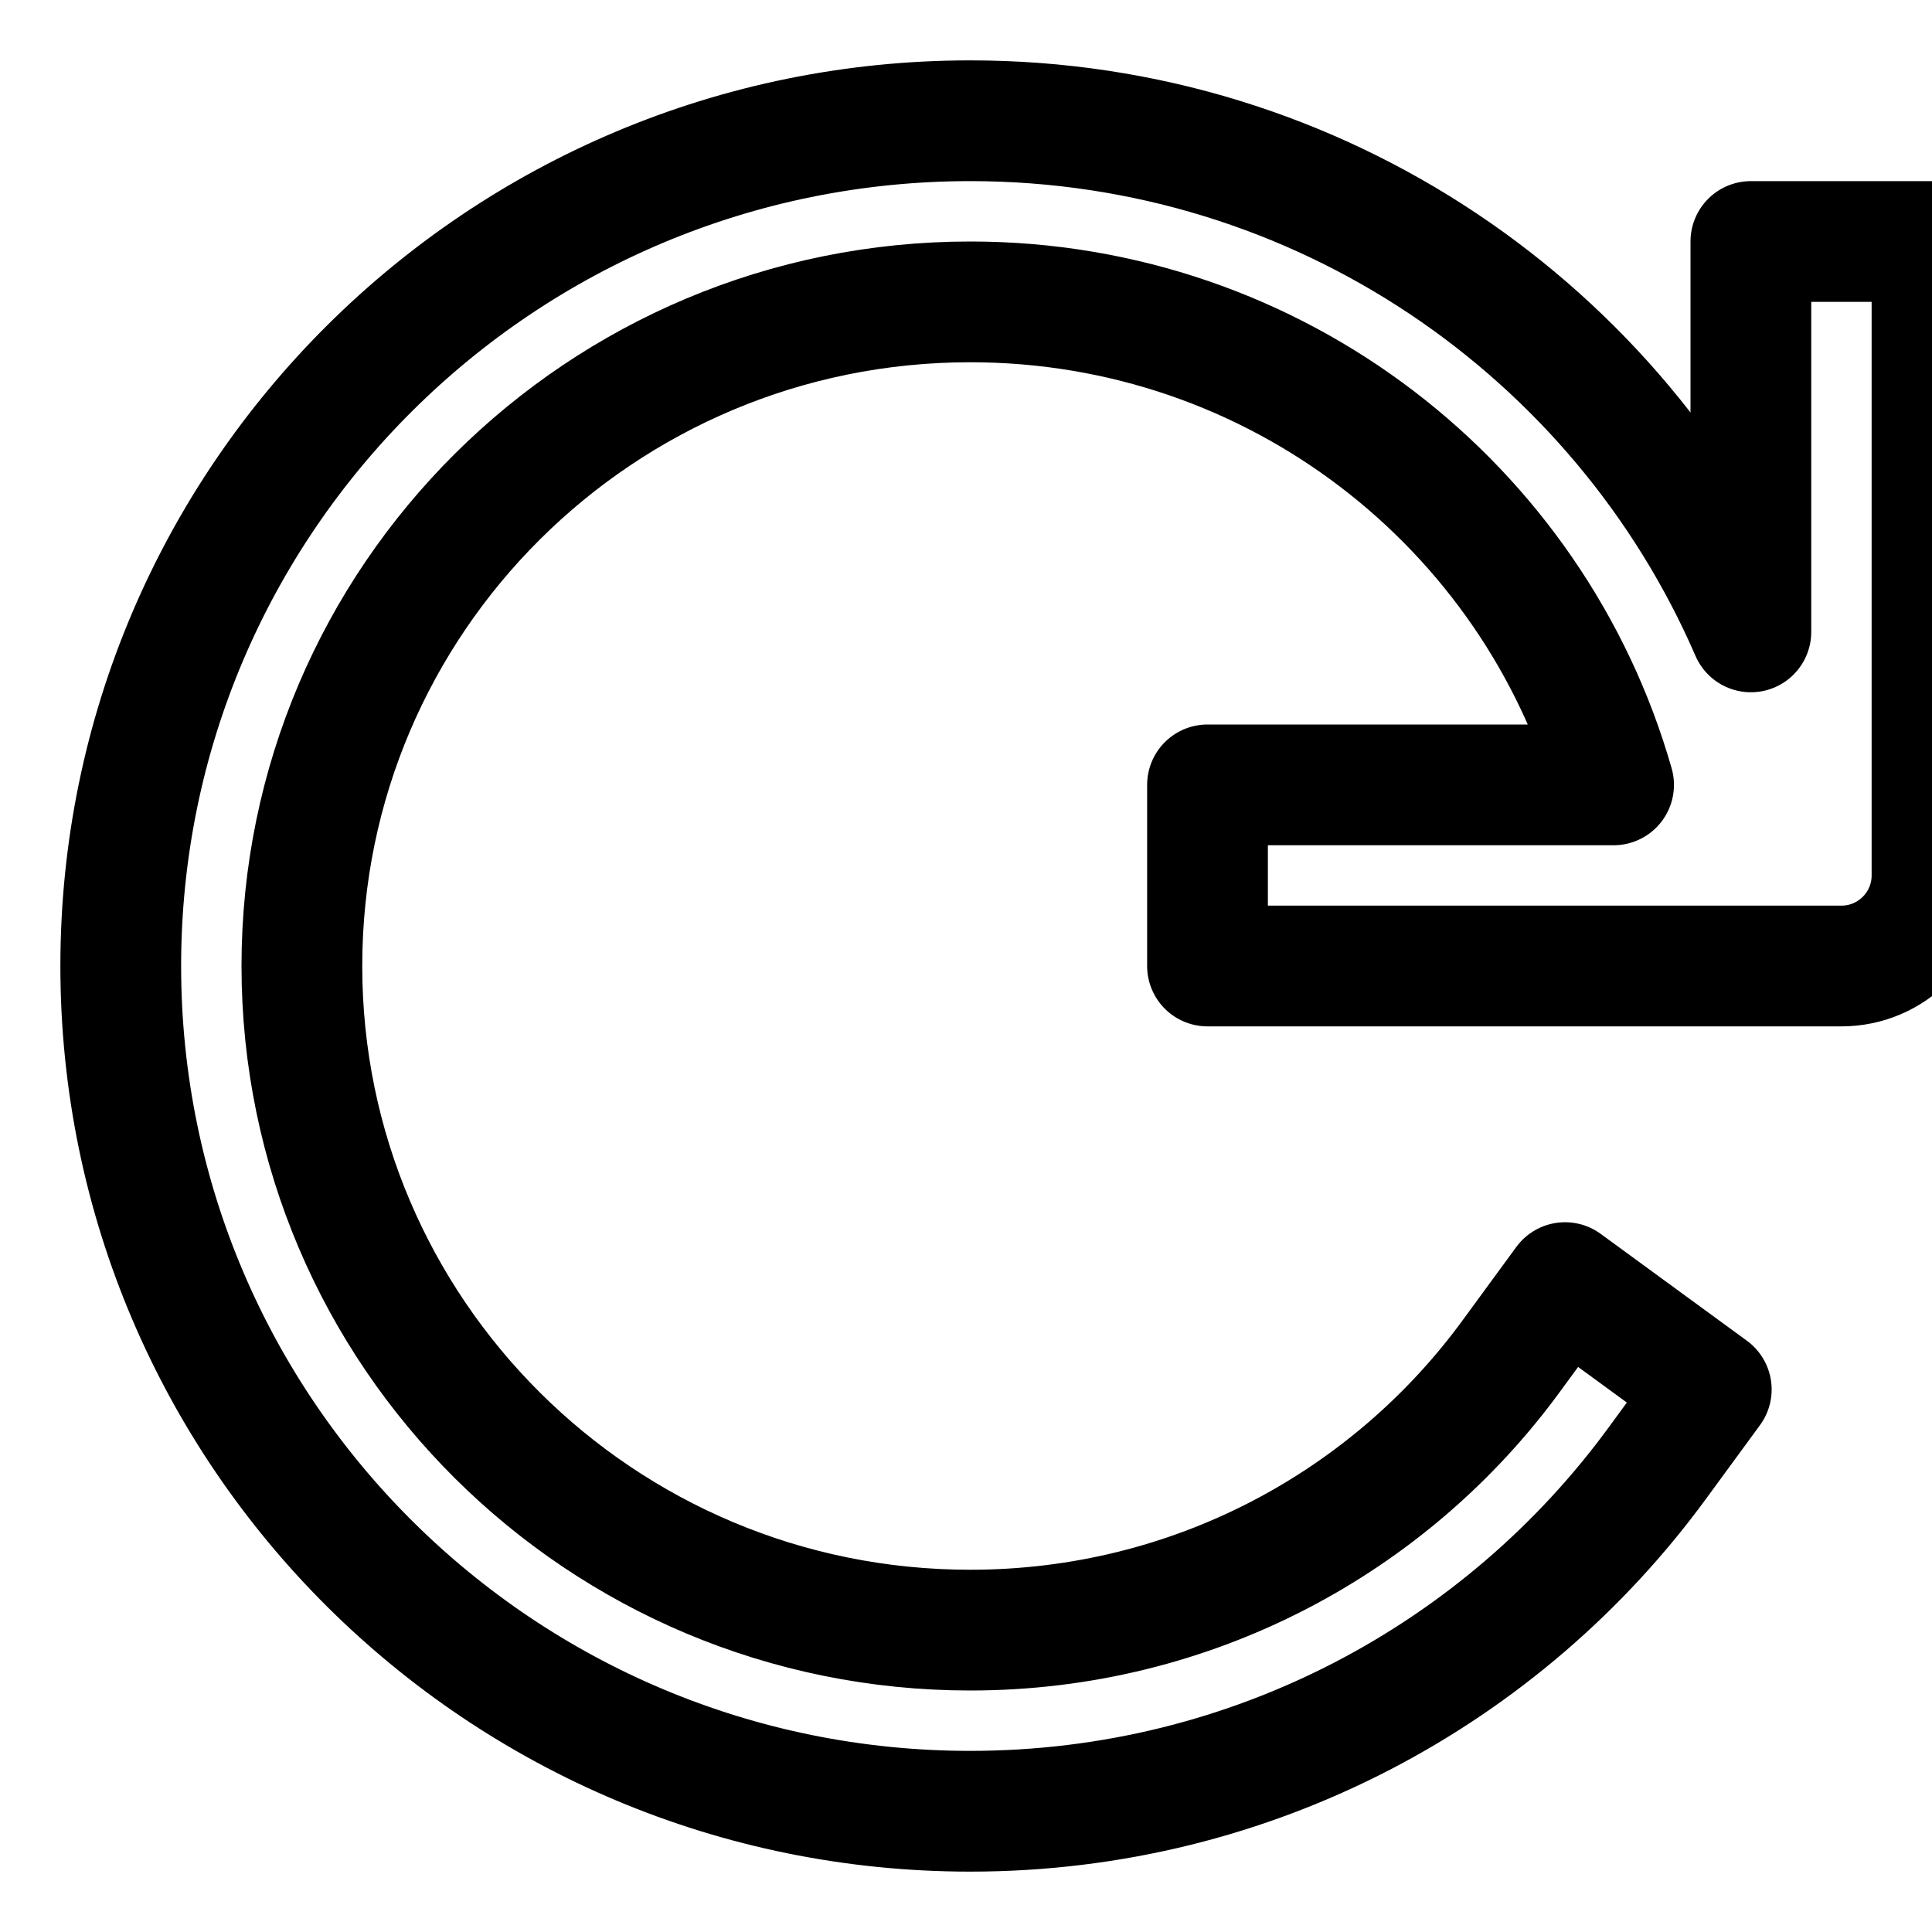
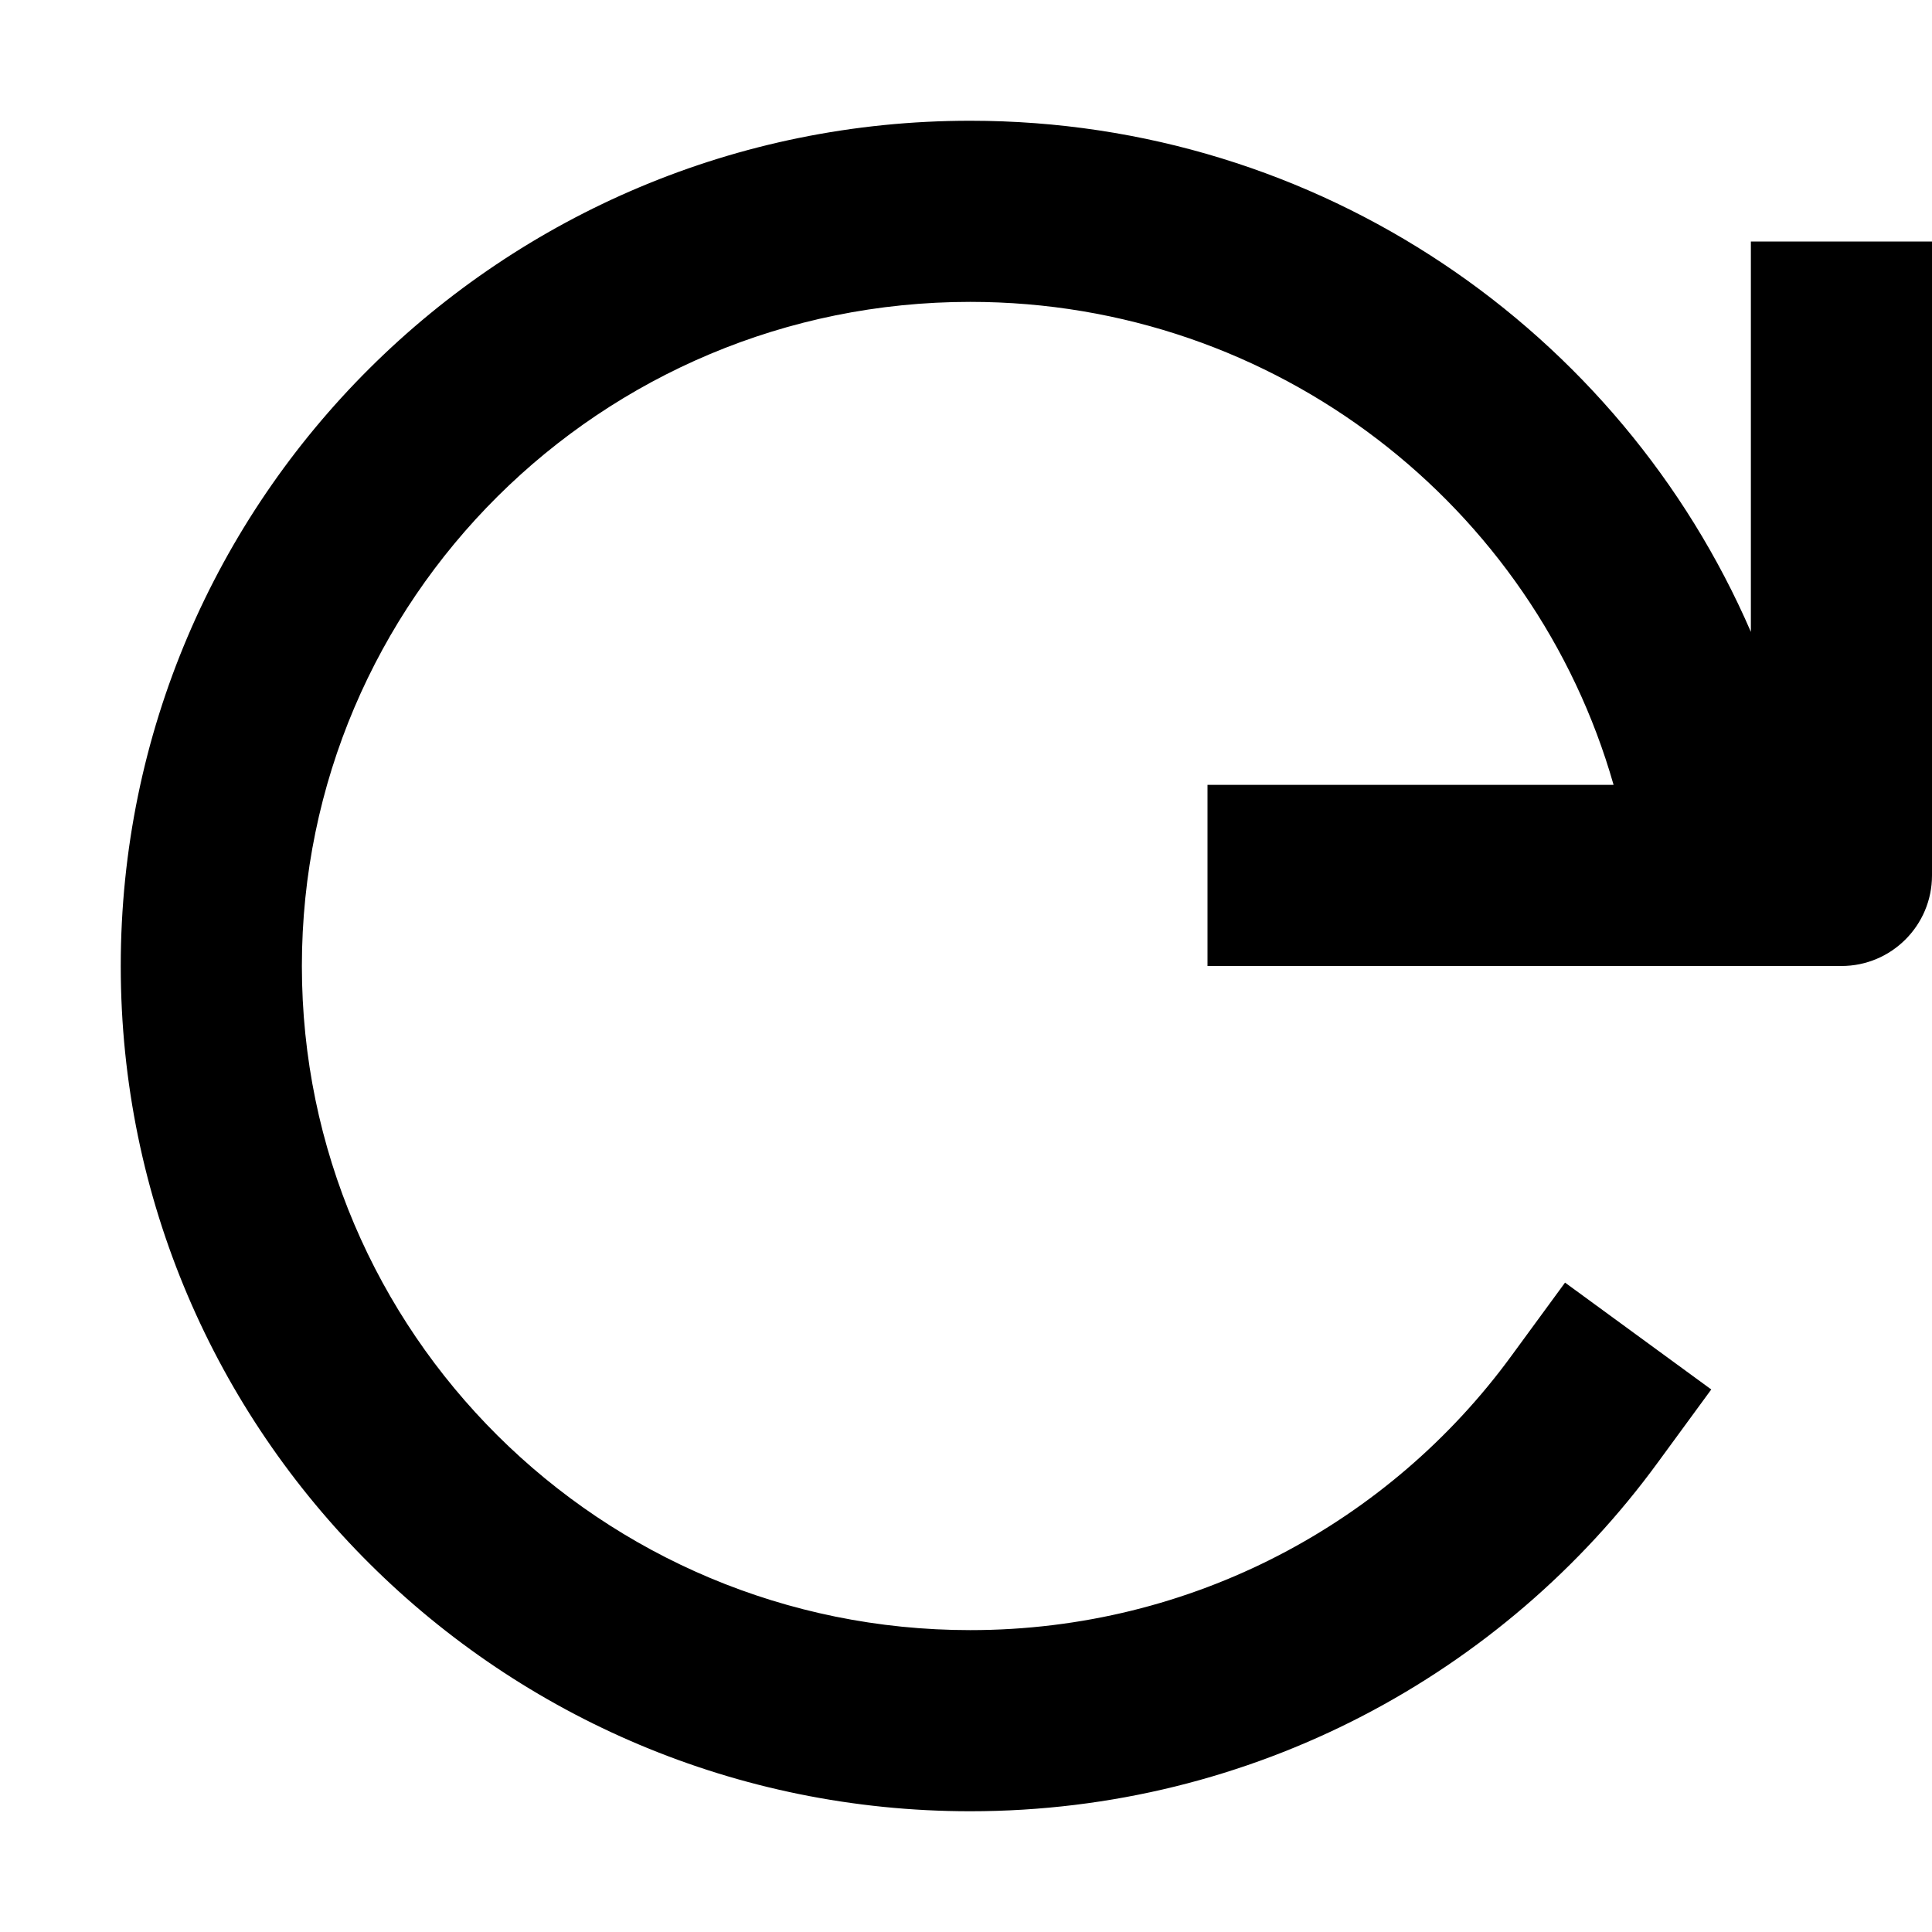
- <svg xmlns="http://www.w3.org/2000/svg" width="16" height="16" viewBox="0 0 16 16" fill="none" stroke="currentColor" stroke-linejoin="round">
-   <path d="M2.5 8C2.5 4.966 4.974 2.5 8.035 2.5C10.572 2.5 12.706 4.194 13.363 6.5H10.75H10V8H10.75H15.25C15.664 8 16 7.664 16 7.25V2.75V2H14.5V2.75V5.233C13.421 2.742 10.932 1 8.035 1C4.154 1 1 4.13 1 8C1 11.87 4.154 15 8.035 15C10.376 15 12.451 13.862 13.729 12.112L14.172 11.507L12.961 10.622L12.518 11.227C11.512 12.605 9.879 13.5 8.035 13.5C4.974 13.5 2.5 11.034 2.5 8Z" />
+ <svg height="16" stroke-linejoin="round" viewBox="0 0 16 16" width="16">
+   <path d="M2.5 8C2.5 4.966 4.974 2.5 8.035 2.5C10.572 2.5 12.706 4.194 13.363 6.5H10.75H10V8H10.75H15.25C15.664 8 16 7.664 16 7.25V2.75V2H14.5V2.75V5.233C13.421 2.742 10.932 1 8.035 1C4.154 1 1 4.13 1 8C1 11.87 4.154 15 8.035 15C10.376 15 12.451 13.862 13.729 12.112L14.172 11.507L12.961 10.622L12.518 11.227C11.512 12.605 9.879 13.5 8.035 13.5C4.974 13.5 2.5 11.034 2.5 8Z" fill="currentColor" />
</svg>
